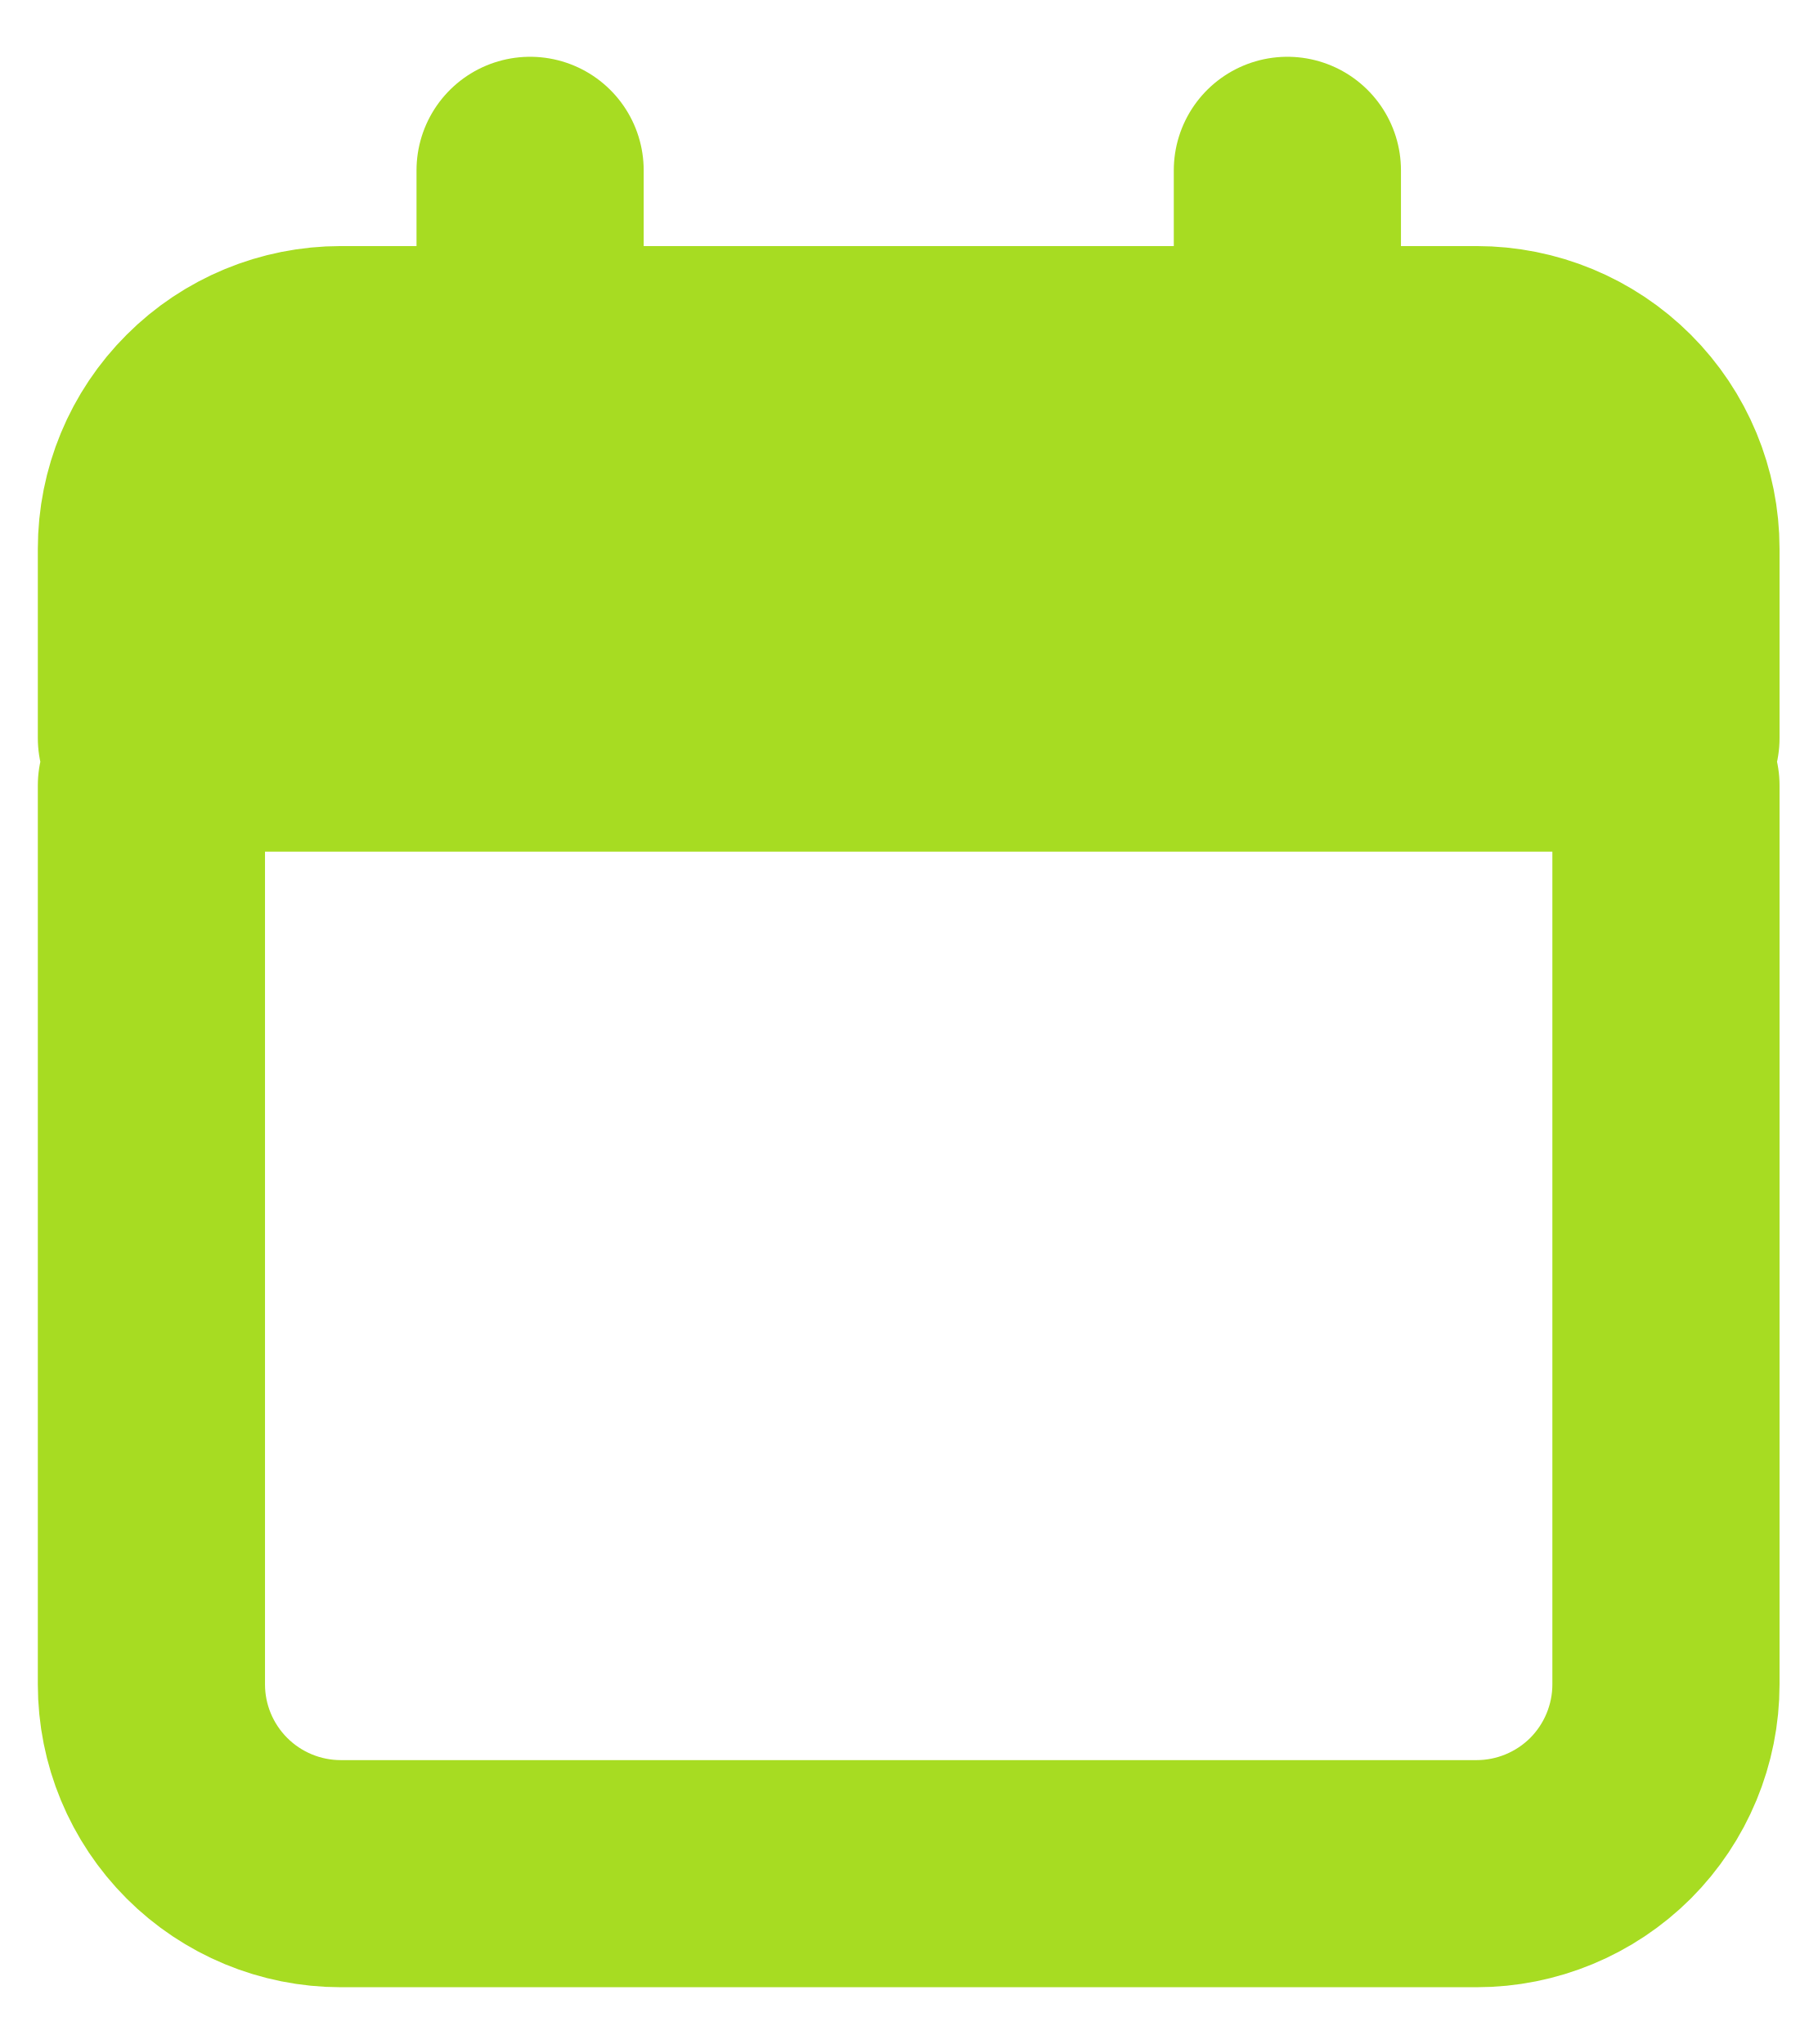
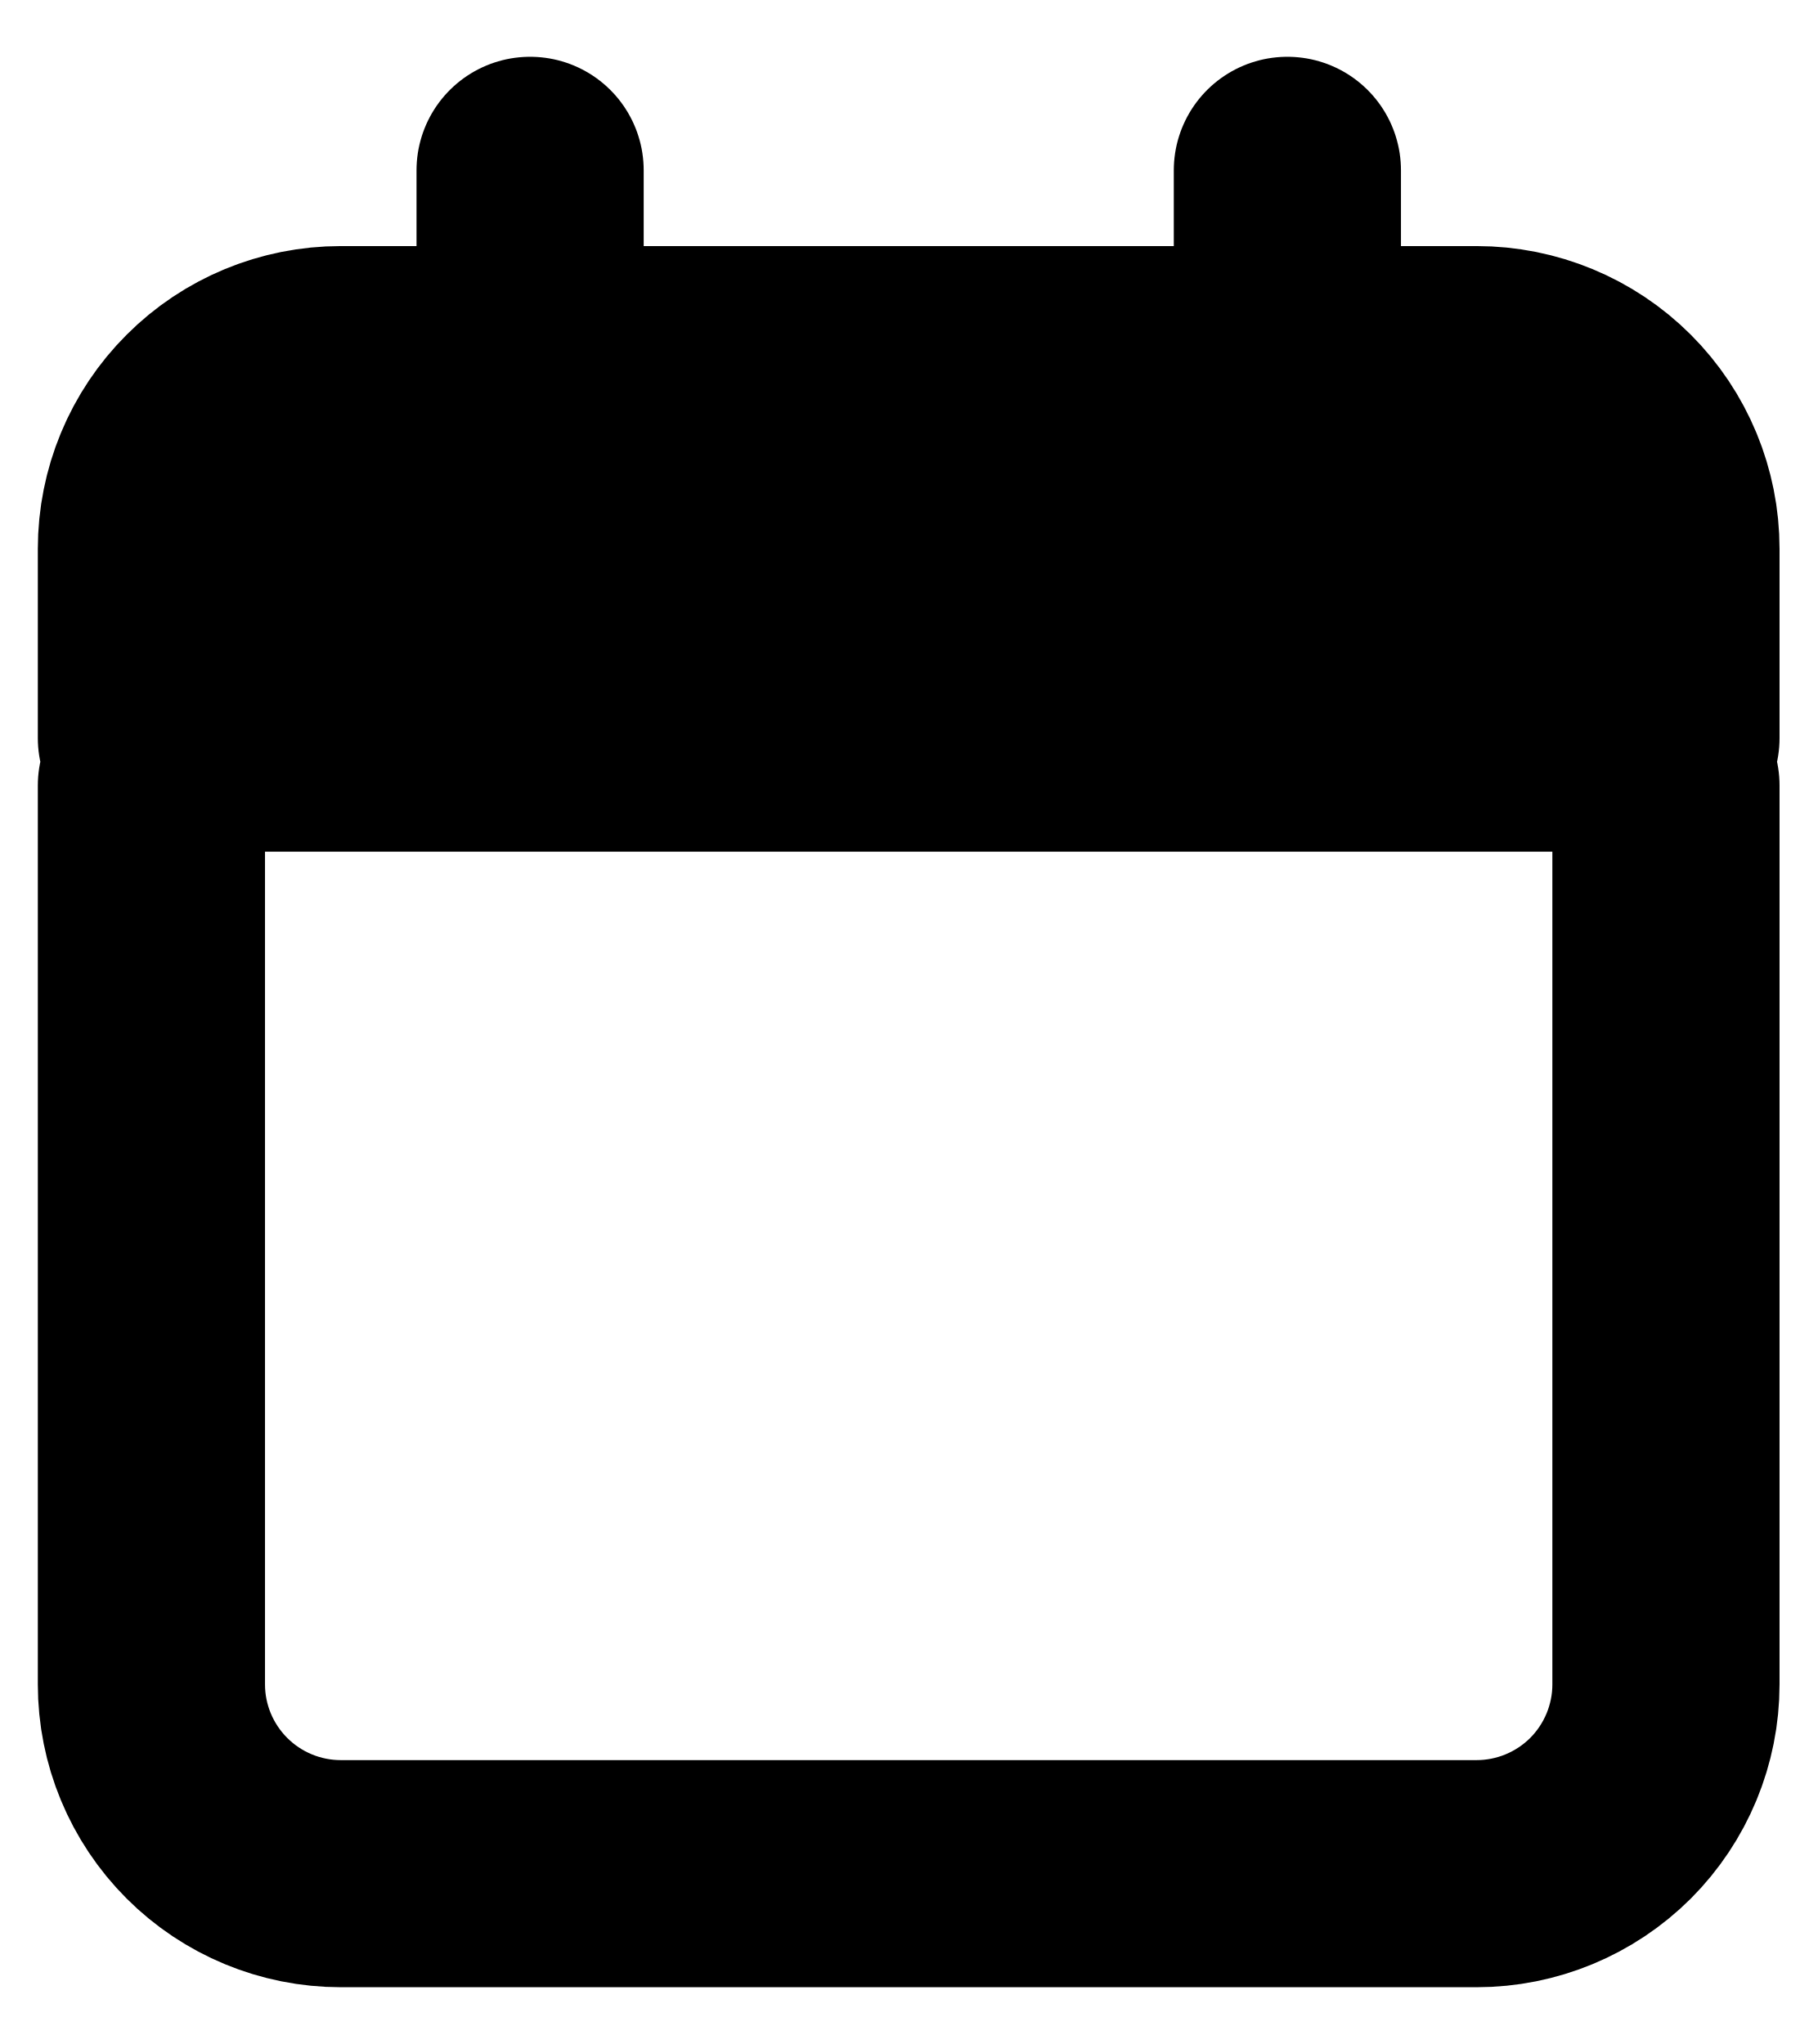
<svg xmlns="http://www.w3.org/2000/svg" width="16" height="18" viewBox="0 0 16 18" fill="none">
-   <path d="M1.333 4.833V6.5H14.667V4.833C14.667 4.391 14.491 3.967 14.179 3.655C13.866 3.342 13.442 3.167 13 3.167H3C2.558 3.167 2.134 3.342 1.822 3.655C1.509 3.967 1.333 4.391 1.333 4.833Z" fill="#A7DC22" />
-   <path d="M11.334 3.167H13C13.442 3.167 13.866 3.342 14.179 3.655C14.491 3.967 14.667 4.391 14.667 4.833V6.5H1.333V4.833C1.333 4.391 1.509 3.967 1.822 3.655C2.134 3.342 2.558 3.167 3 3.167H4.667M11.334 3.167V1.5M11.334 3.167H4.667M4.667 3.167V1.5M1.333 6.917V14.833C1.333 15.275 1.509 15.699 1.822 16.012C2.134 16.324 2.558 16.5 3 16.5H13C13.442 16.5 13.866 16.324 14.179 16.012C14.491 15.699 14.667 15.275 14.667 14.833V6.917" stroke="#A7DC22" stroke-width="2" stroke-linecap="round" stroke-linejoin="round" />
+   <path d="M1.333 4.833V6.5H14.667V4.833C14.667 4.391 14.491 3.967 14.179 3.655C13.866 3.342 13.442 3.167 13 3.167H3C2.558 3.167 2.134 3.342 1.822 3.655C1.509 3.967 1.333 4.391 1.333 4.833Z" fill="currentColor" />
+   <path d="M11.334 3.167H13C13.442 3.167 13.866 3.342 14.179 3.655C14.491 3.967 14.667 4.391 14.667 4.833V6.5H1.333V4.833C1.333 4.391 1.509 3.967 1.822 3.655C2.134 3.342 2.558 3.167 3 3.167H4.667M11.334 3.167V1.5M11.334 3.167H4.667M4.667 3.167V1.5M1.333 6.917V14.833C1.333 15.275 1.509 15.699 1.822 16.012C2.134 16.324 2.558 16.5 3 16.5H13C13.442 16.5 13.866 16.324 14.179 16.012C14.491 15.699 14.667 15.275 14.667 14.833V6.917" stroke="currentColor" stroke-width="2" stroke-linecap="round" stroke-linejoin="round" />
</svg>
